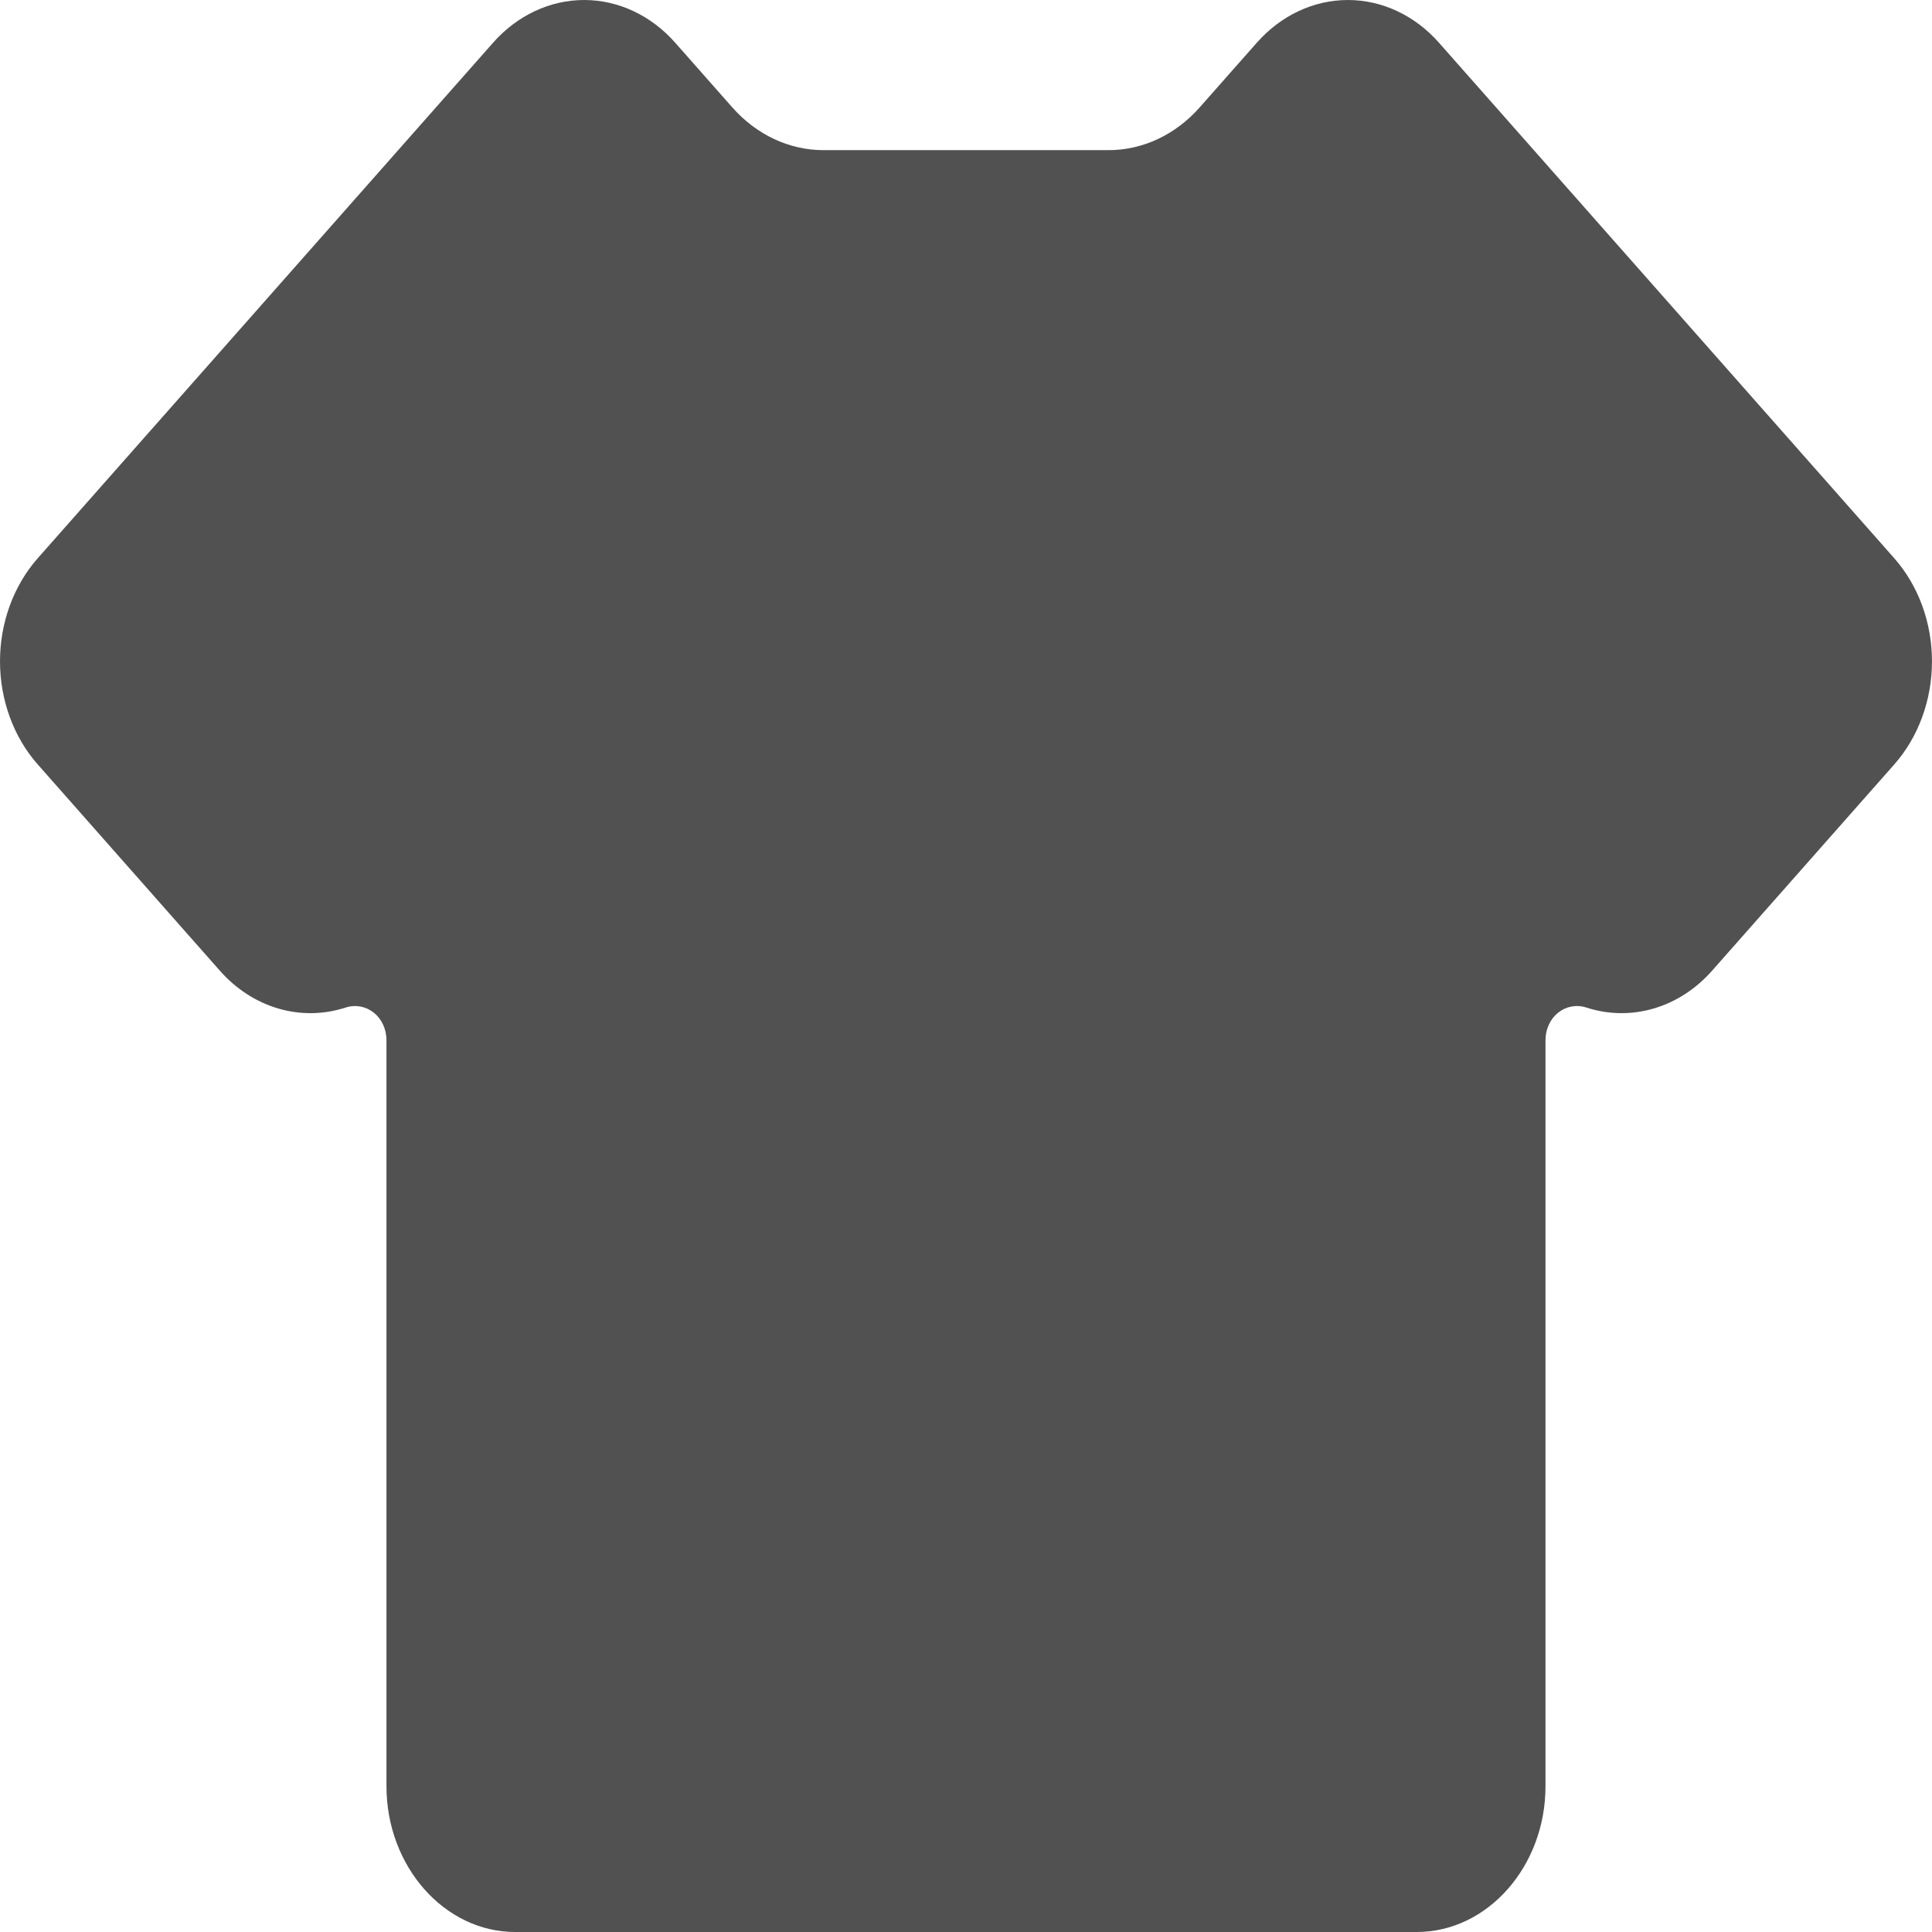
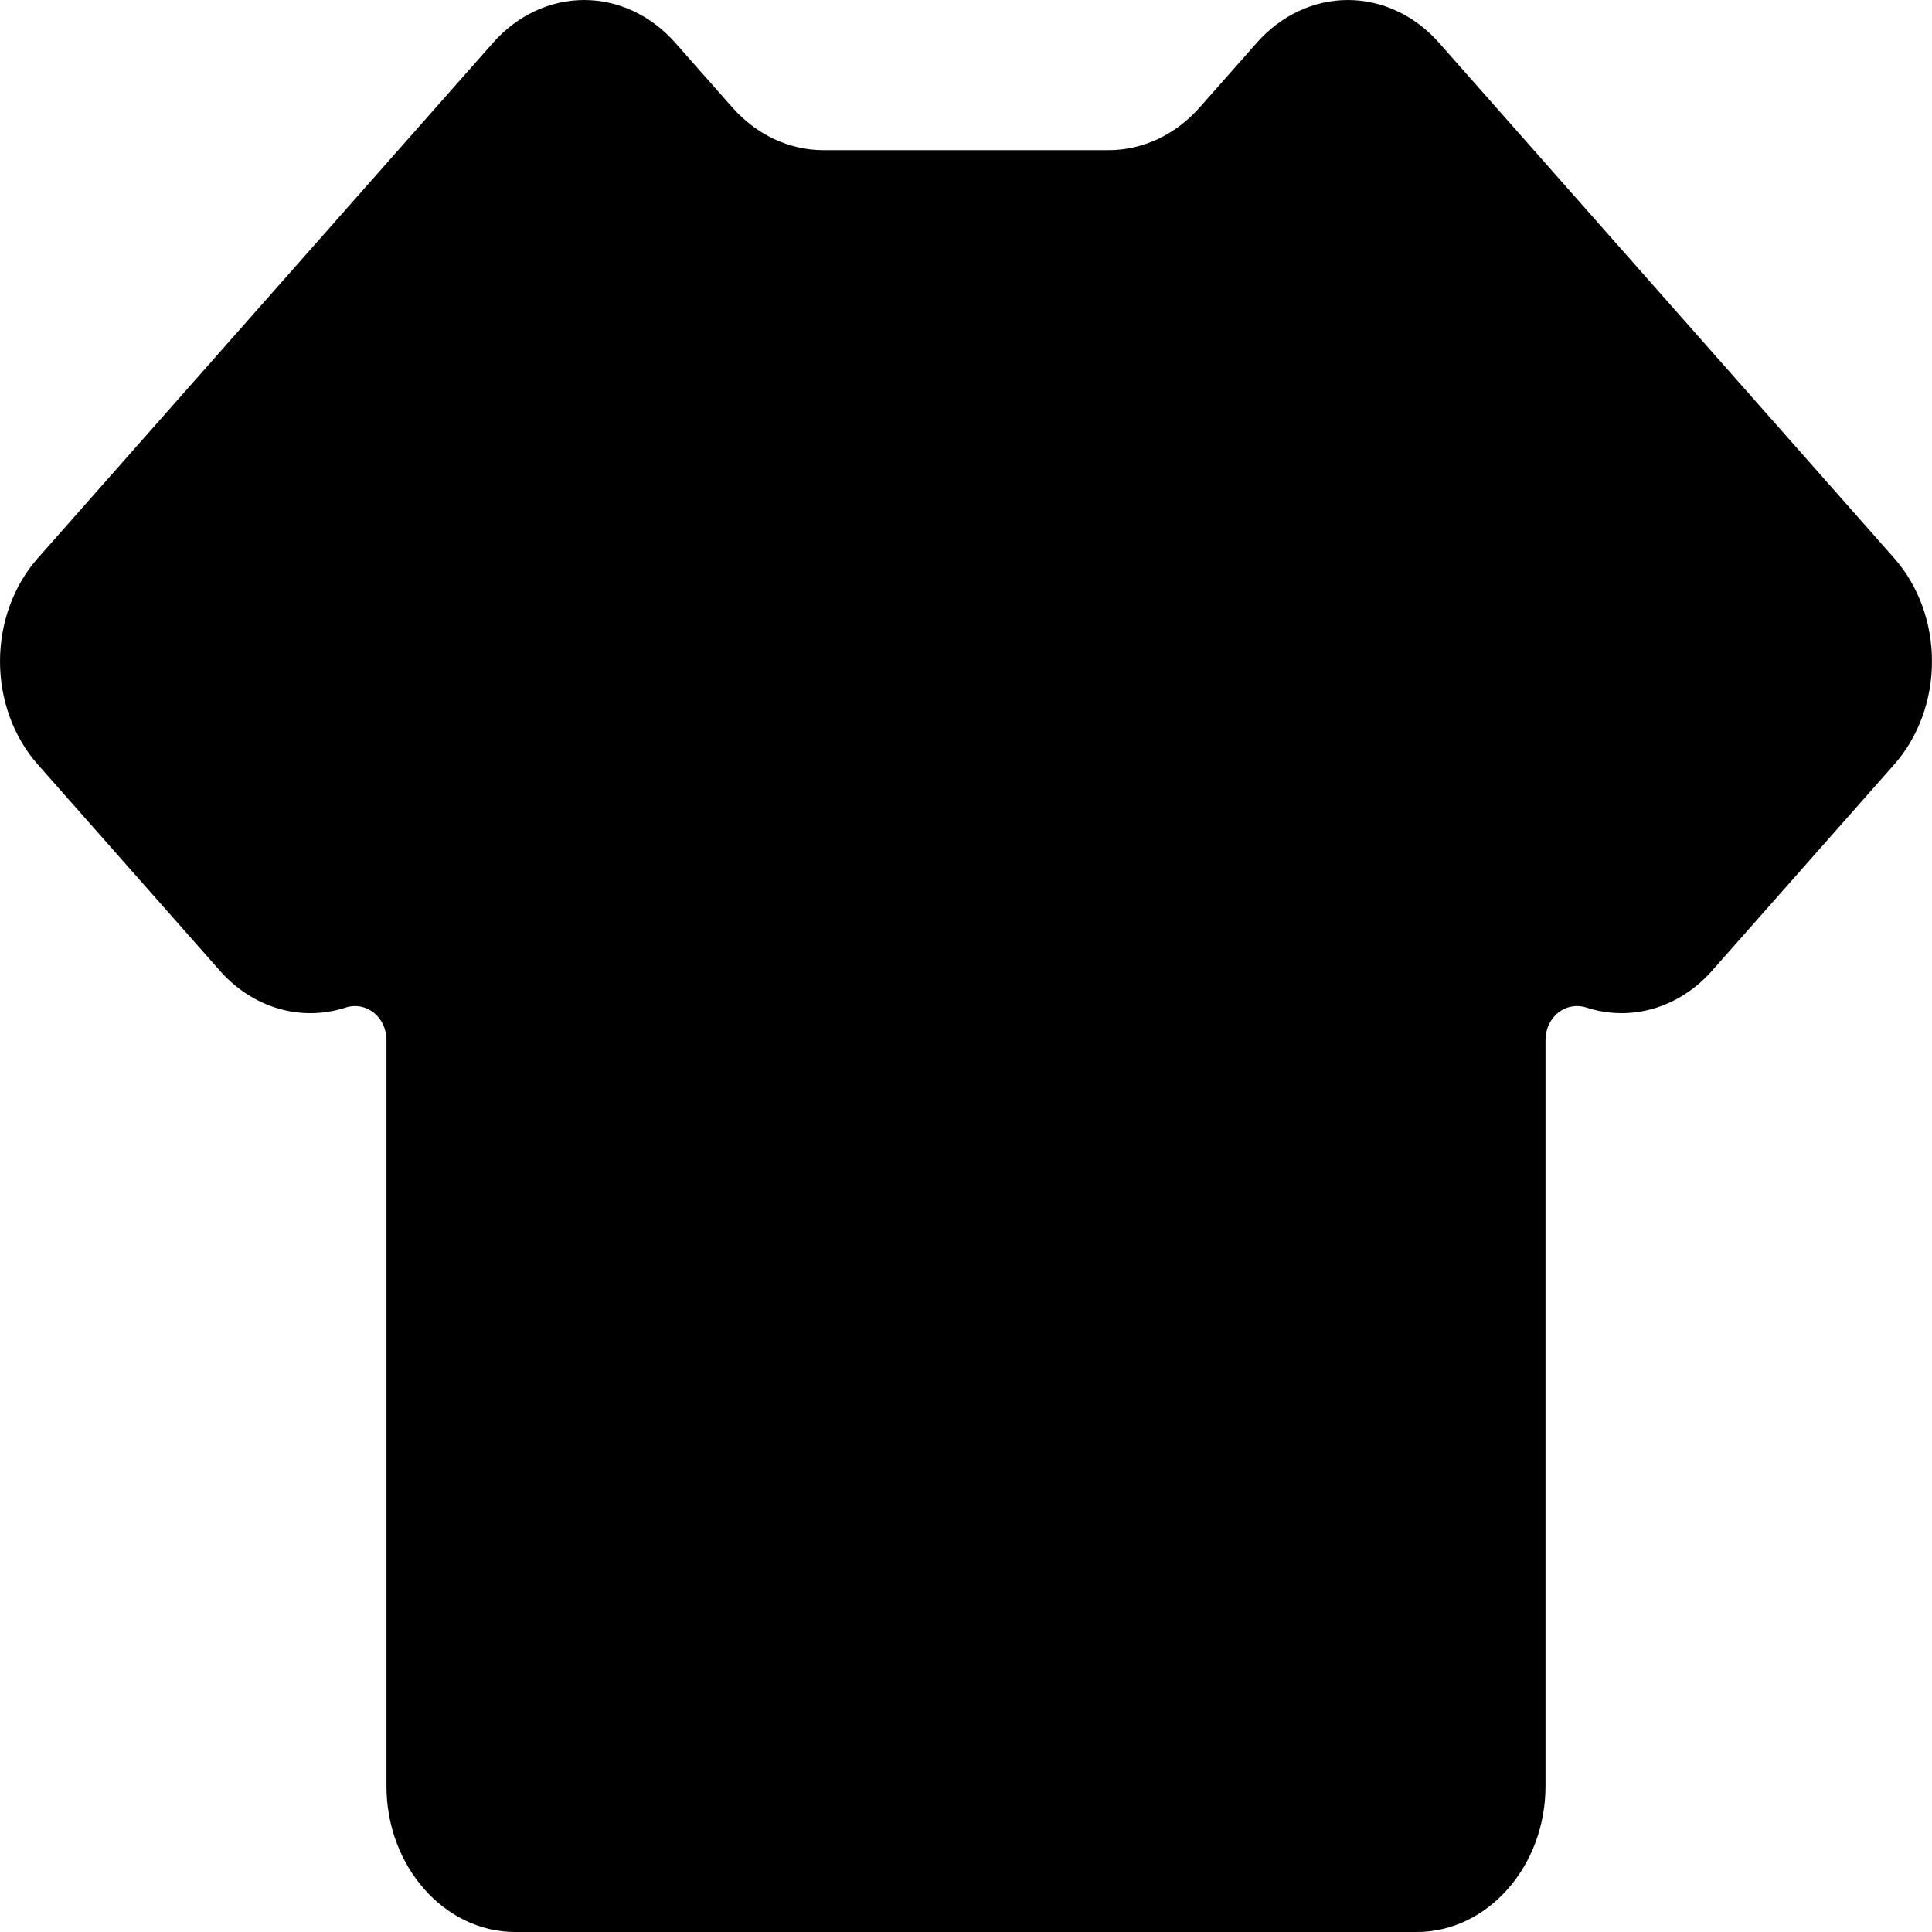
<svg xmlns="http://www.w3.org/2000/svg" class="icon" width="200px" height="200.00px" viewBox="0 0 1024 1024" version="1.1">
-   <path fill="#515151" d="M1003.996 295.874L762.686 22.644C749.878 8.148 732.518 0.004 714.398 0.004c-18.104 0-35.464 8.144-48.264 22.64l-30.288 34.288c-12.8 14.496-30.16 22.64-48.256 22.648H436.425c-18.104 0-35.472-8.144-48.264-22.64L357.873 22.644C345.073 8.148 327.713 0.004 309.61 0.004c-18.104 0-35.472 8.144-48.272 22.64L20.004 295.874C7.204 310.37 0.004 330.033 0.004 350.521c0 20.496 7.192 40.16 20 54.648L116.523 514.48c17.424 19.744 42.936 27.224 66.639 19.552 10.8-3.48 21.672 4.736 21.672 17.44v395.253c0 42.504 30.72 77.279 68.255 77.279h477.804c37.544 0 68.255-34.776 68.255-77.279V551.472c0-12.72 10.88-20.928 21.68-17.448 23.696 7.68 49.2 0.192 66.631-19.552L1003.996 405.169c12.8-14.488 19.992-34.152 19.992-54.64 0-20.504-7.192-40.16-20-54.656z" />
+   <path d="M1003.996 295.874L762.686 22.644C749.878 8.148 732.518 0.004 714.398 0.004c-18.104 0-35.464 8.144-48.264 22.64l-30.288 34.288c-12.8 14.496-30.16 22.64-48.256 22.648H436.425c-18.104 0-35.472-8.144-48.264-22.64L357.873 22.644C345.073 8.148 327.713 0.004 309.61 0.004c-18.104 0-35.472 8.144-48.272 22.64L20.004 295.874C7.204 310.37 0.004 330.033 0.004 350.521c0 20.496 7.192 40.16 20 54.648L116.523 514.48c17.424 19.744 42.936 27.224 66.639 19.552 10.8-3.48 21.672 4.736 21.672 17.44v395.253c0 42.504 30.72 77.279 68.255 77.279h477.804c37.544 0 68.255-34.776 68.255-77.279V551.472c0-12.72 10.88-20.928 21.68-17.448 23.696 7.68 49.2 0.192 66.631-19.552L1003.996 405.169c12.8-14.488 19.992-34.152 19.992-54.64 0-20.504-7.192-40.16-20-54.656z" />
</svg>
